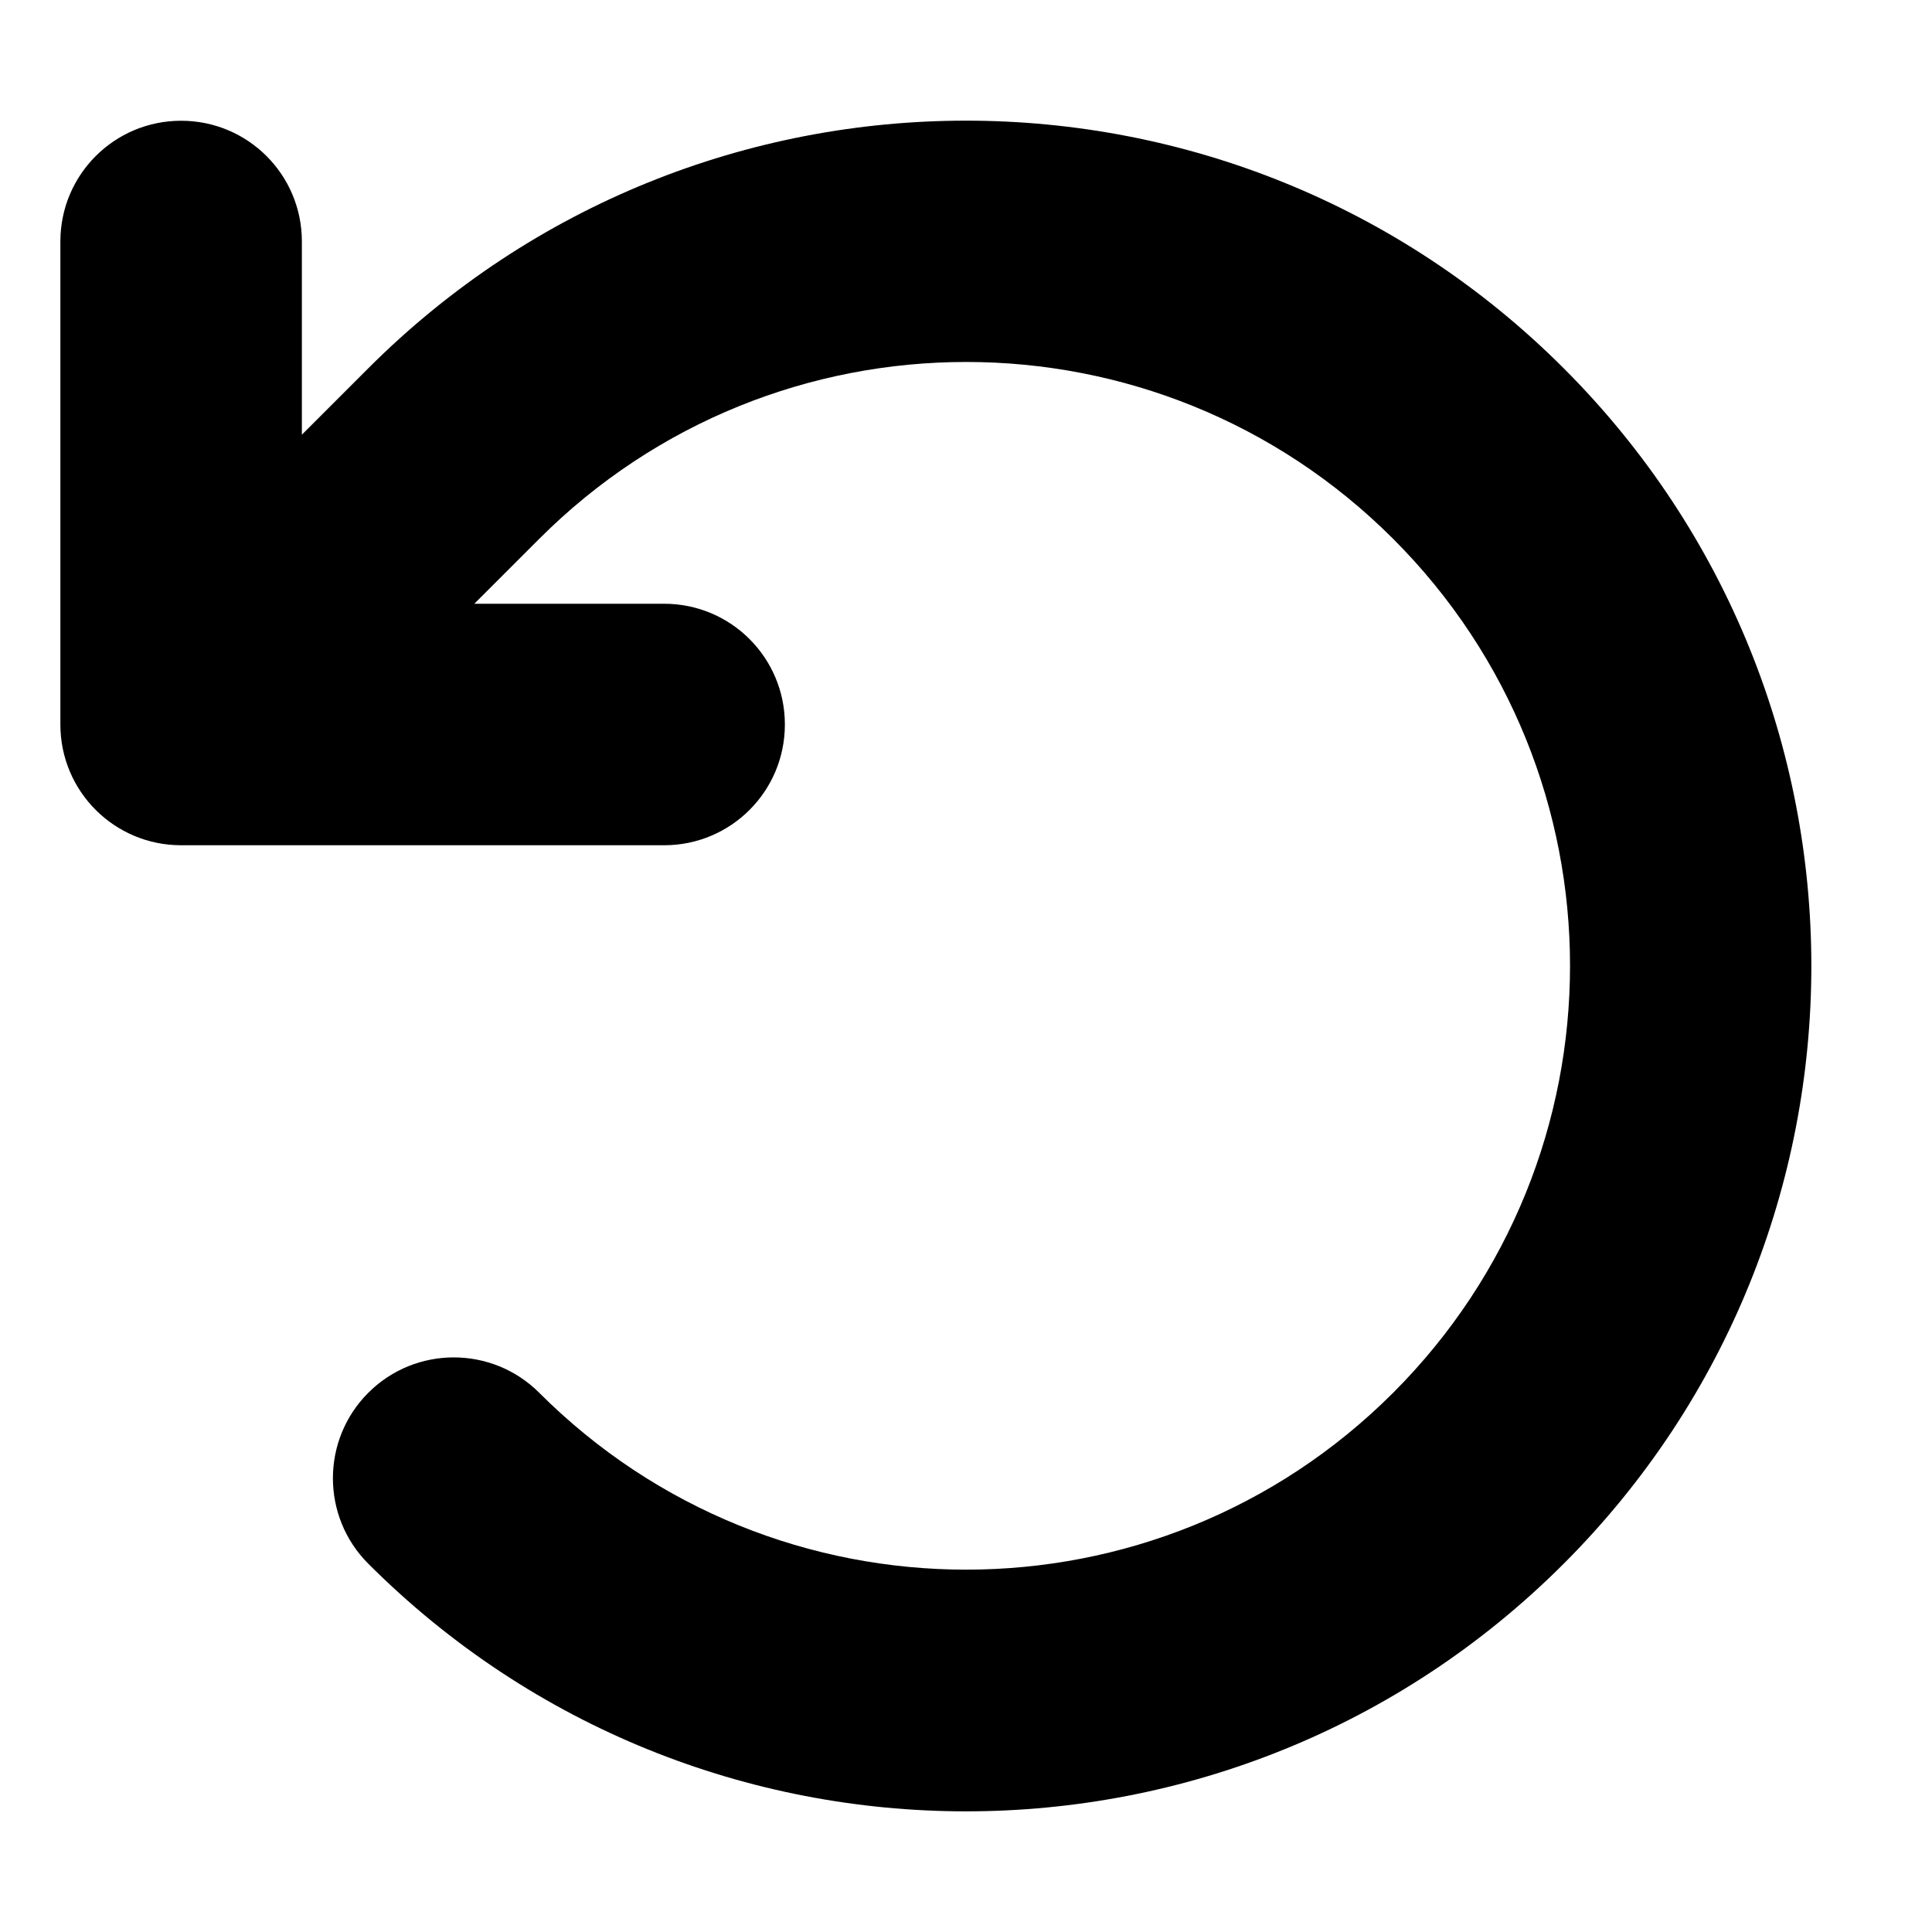
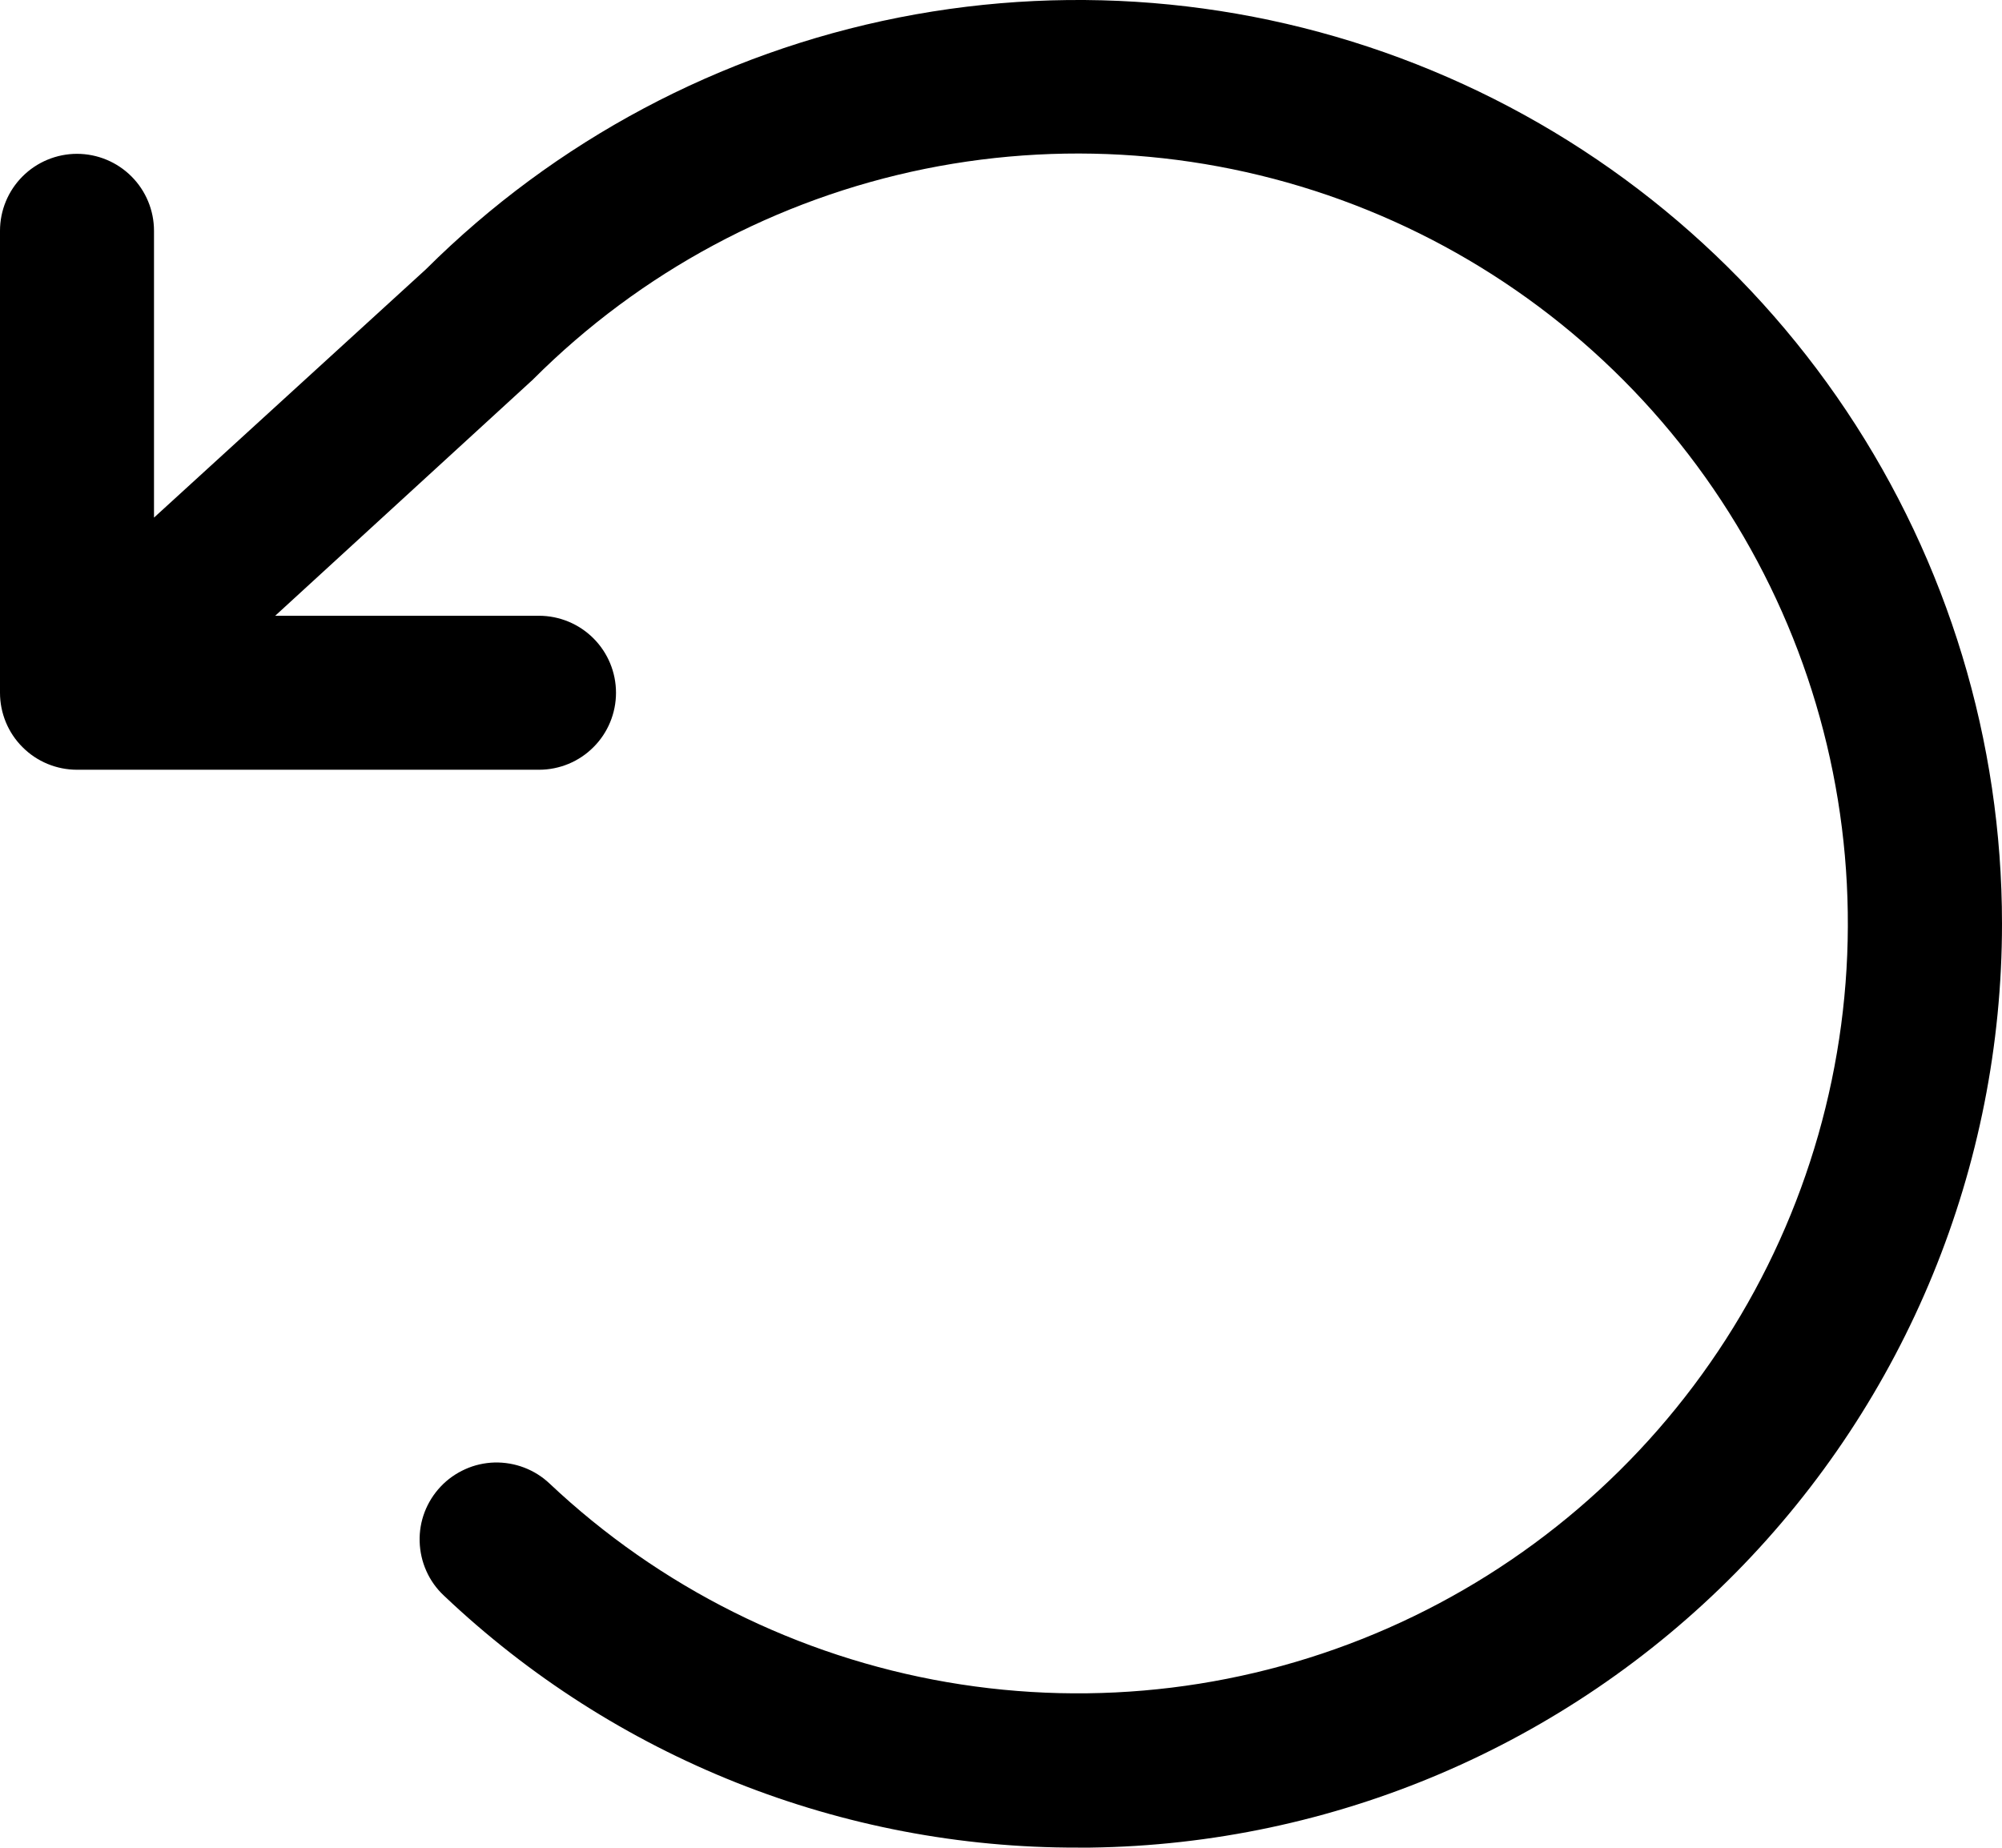
- <svg xmlns="http://www.w3.org/2000/svg" viewBox="0 0 512 512">
-   <path d="M125.7 160H176c17.7 0 32 14.3 32 32s-14.3 32-32 32H48c-17.7 0-32-14.3-32-32V64c0-17.7 14.3-32 32-32s32 14.3 32 32v51.2L97.6 97.6c87.5-87.5 229.3-87.5 316.8 0s87.5 229.3 0 316.8s-229.3 87.5-316.8 0c-12.5-12.5-12.5-32.8 0-45.3s32.8-12.5 45.3 0c62.5 62.5 163.8 62.5 226.3 0s62.5-163.8 0-226.3s-163.8-62.5-226.3 0L125.7 160z" />
+ <svg xmlns="http://www.w3.org/2000/svg" width="26" height="24" viewBox="0 0 26 24">
+   <path d="M26 11.998C26 15.153 24.758 18.181 22.543 20.427C20.327 22.673 17.316 23.956 14.161 23.998H14C10.935 24.006 7.985 22.833 5.763 20.723C5.667 20.633 5.59 20.525 5.537 20.405C5.483 20.285 5.454 20.155 5.45 20.024C5.446 19.893 5.468 19.762 5.515 19.639C5.562 19.517 5.633 19.404 5.723 19.309C5.813 19.213 5.922 19.137 6.042 19.083C6.161 19.029 6.291 19 6.422 18.996C6.553 18.993 6.684 19.015 6.807 19.062C6.93 19.109 7.042 19.179 7.138 19.27C8.567 20.618 10.363 21.515 12.299 21.849C14.236 22.183 16.228 21.939 18.027 21.147C19.826 20.355 21.351 19.051 22.413 17.398C23.475 15.744 24.026 13.814 23.997 11.849C23.969 9.884 23.362 7.971 22.252 6.349C21.143 4.727 19.58 3.467 17.759 2.728C15.938 1.989 13.94 1.803 12.013 2.193C10.087 2.584 8.319 3.533 6.929 4.922C6.919 4.933 6.908 4.943 6.896 4.953L3.574 7.998H7C7.265 7.998 7.52 8.104 7.707 8.291C7.895 8.479 8 8.733 8 8.998C8 9.263 7.895 9.518 7.707 9.705C7.52 9.893 7.265 9.998 7 9.998H1C0.735 9.998 0.48 9.893 0.293 9.705C0.105 9.518 0 9.263 0 8.998V2.998C0 2.733 0.105 2.479 0.293 2.291C0.48 2.104 0.735 1.998 1 1.998C1.265 1.998 1.52 2.104 1.707 2.291C1.895 2.479 2 2.733 2 2.998V6.723L5.531 3.498C7.211 1.825 9.349 0.687 11.676 0.227C14.002 -0.232 16.412 0.008 18.602 0.918C20.792 1.827 22.663 3.365 23.98 5.337C25.297 7.309 26 9.627 26 11.998Z" />
</svg>
